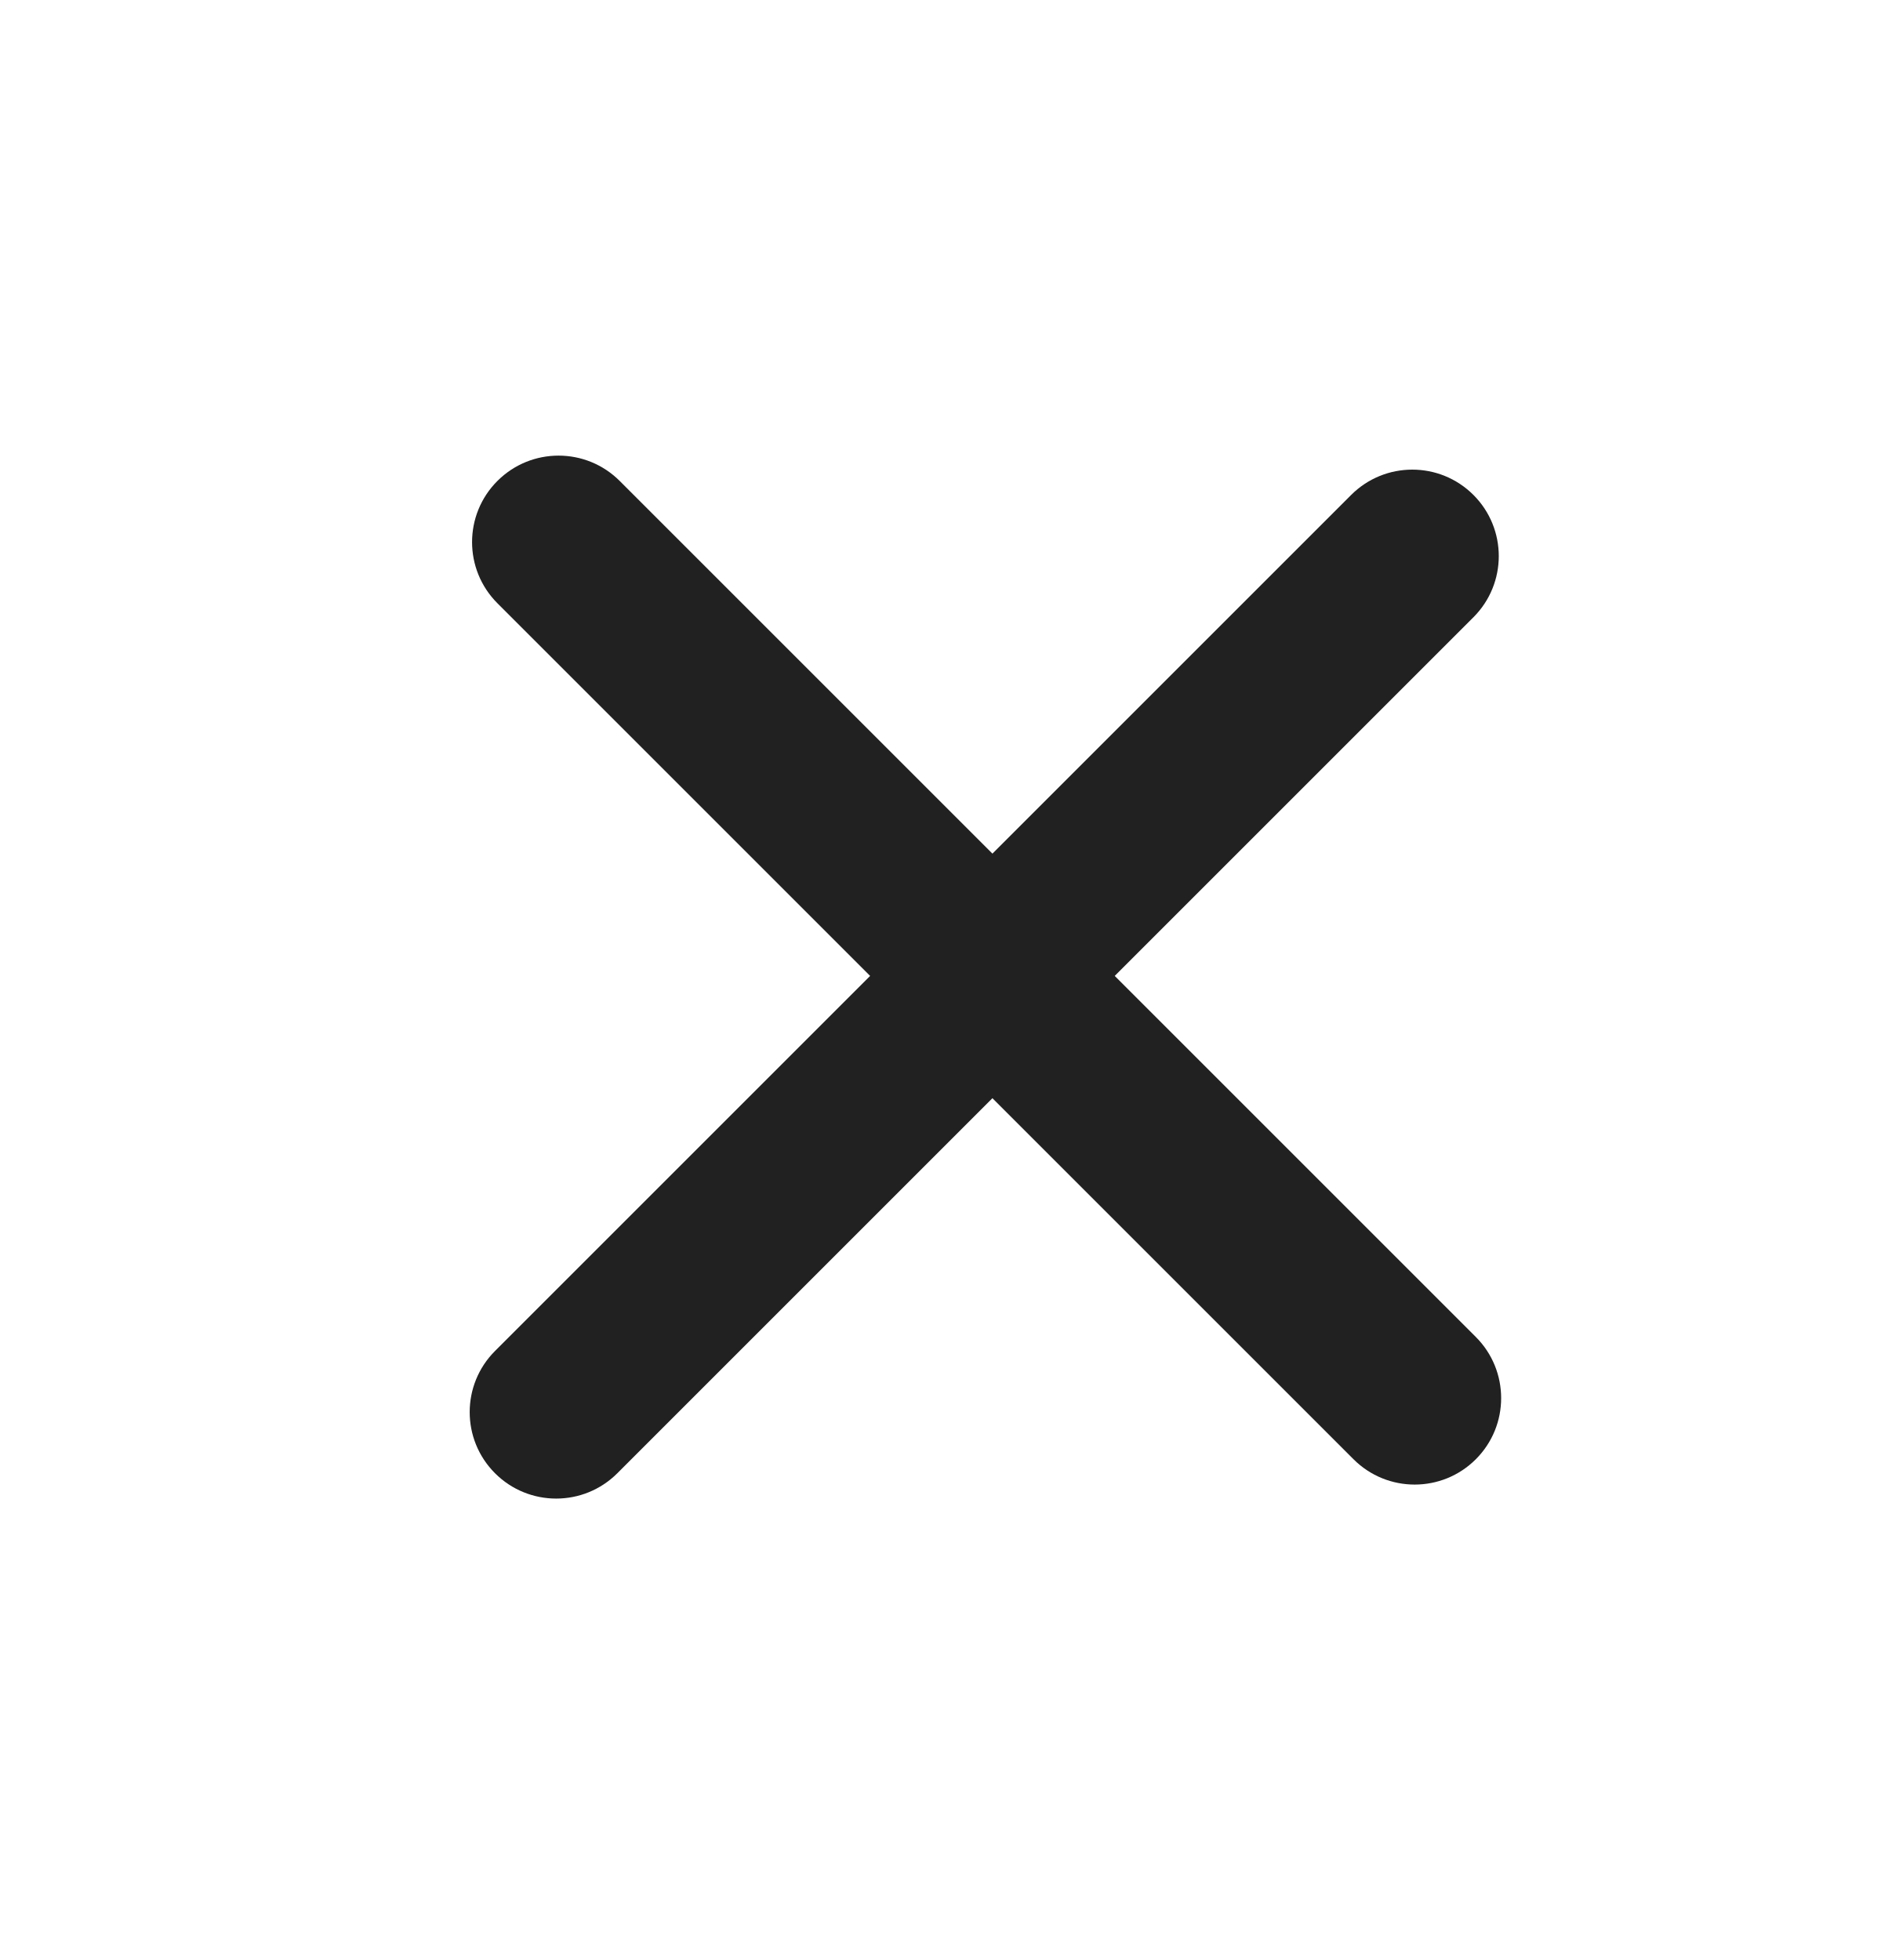
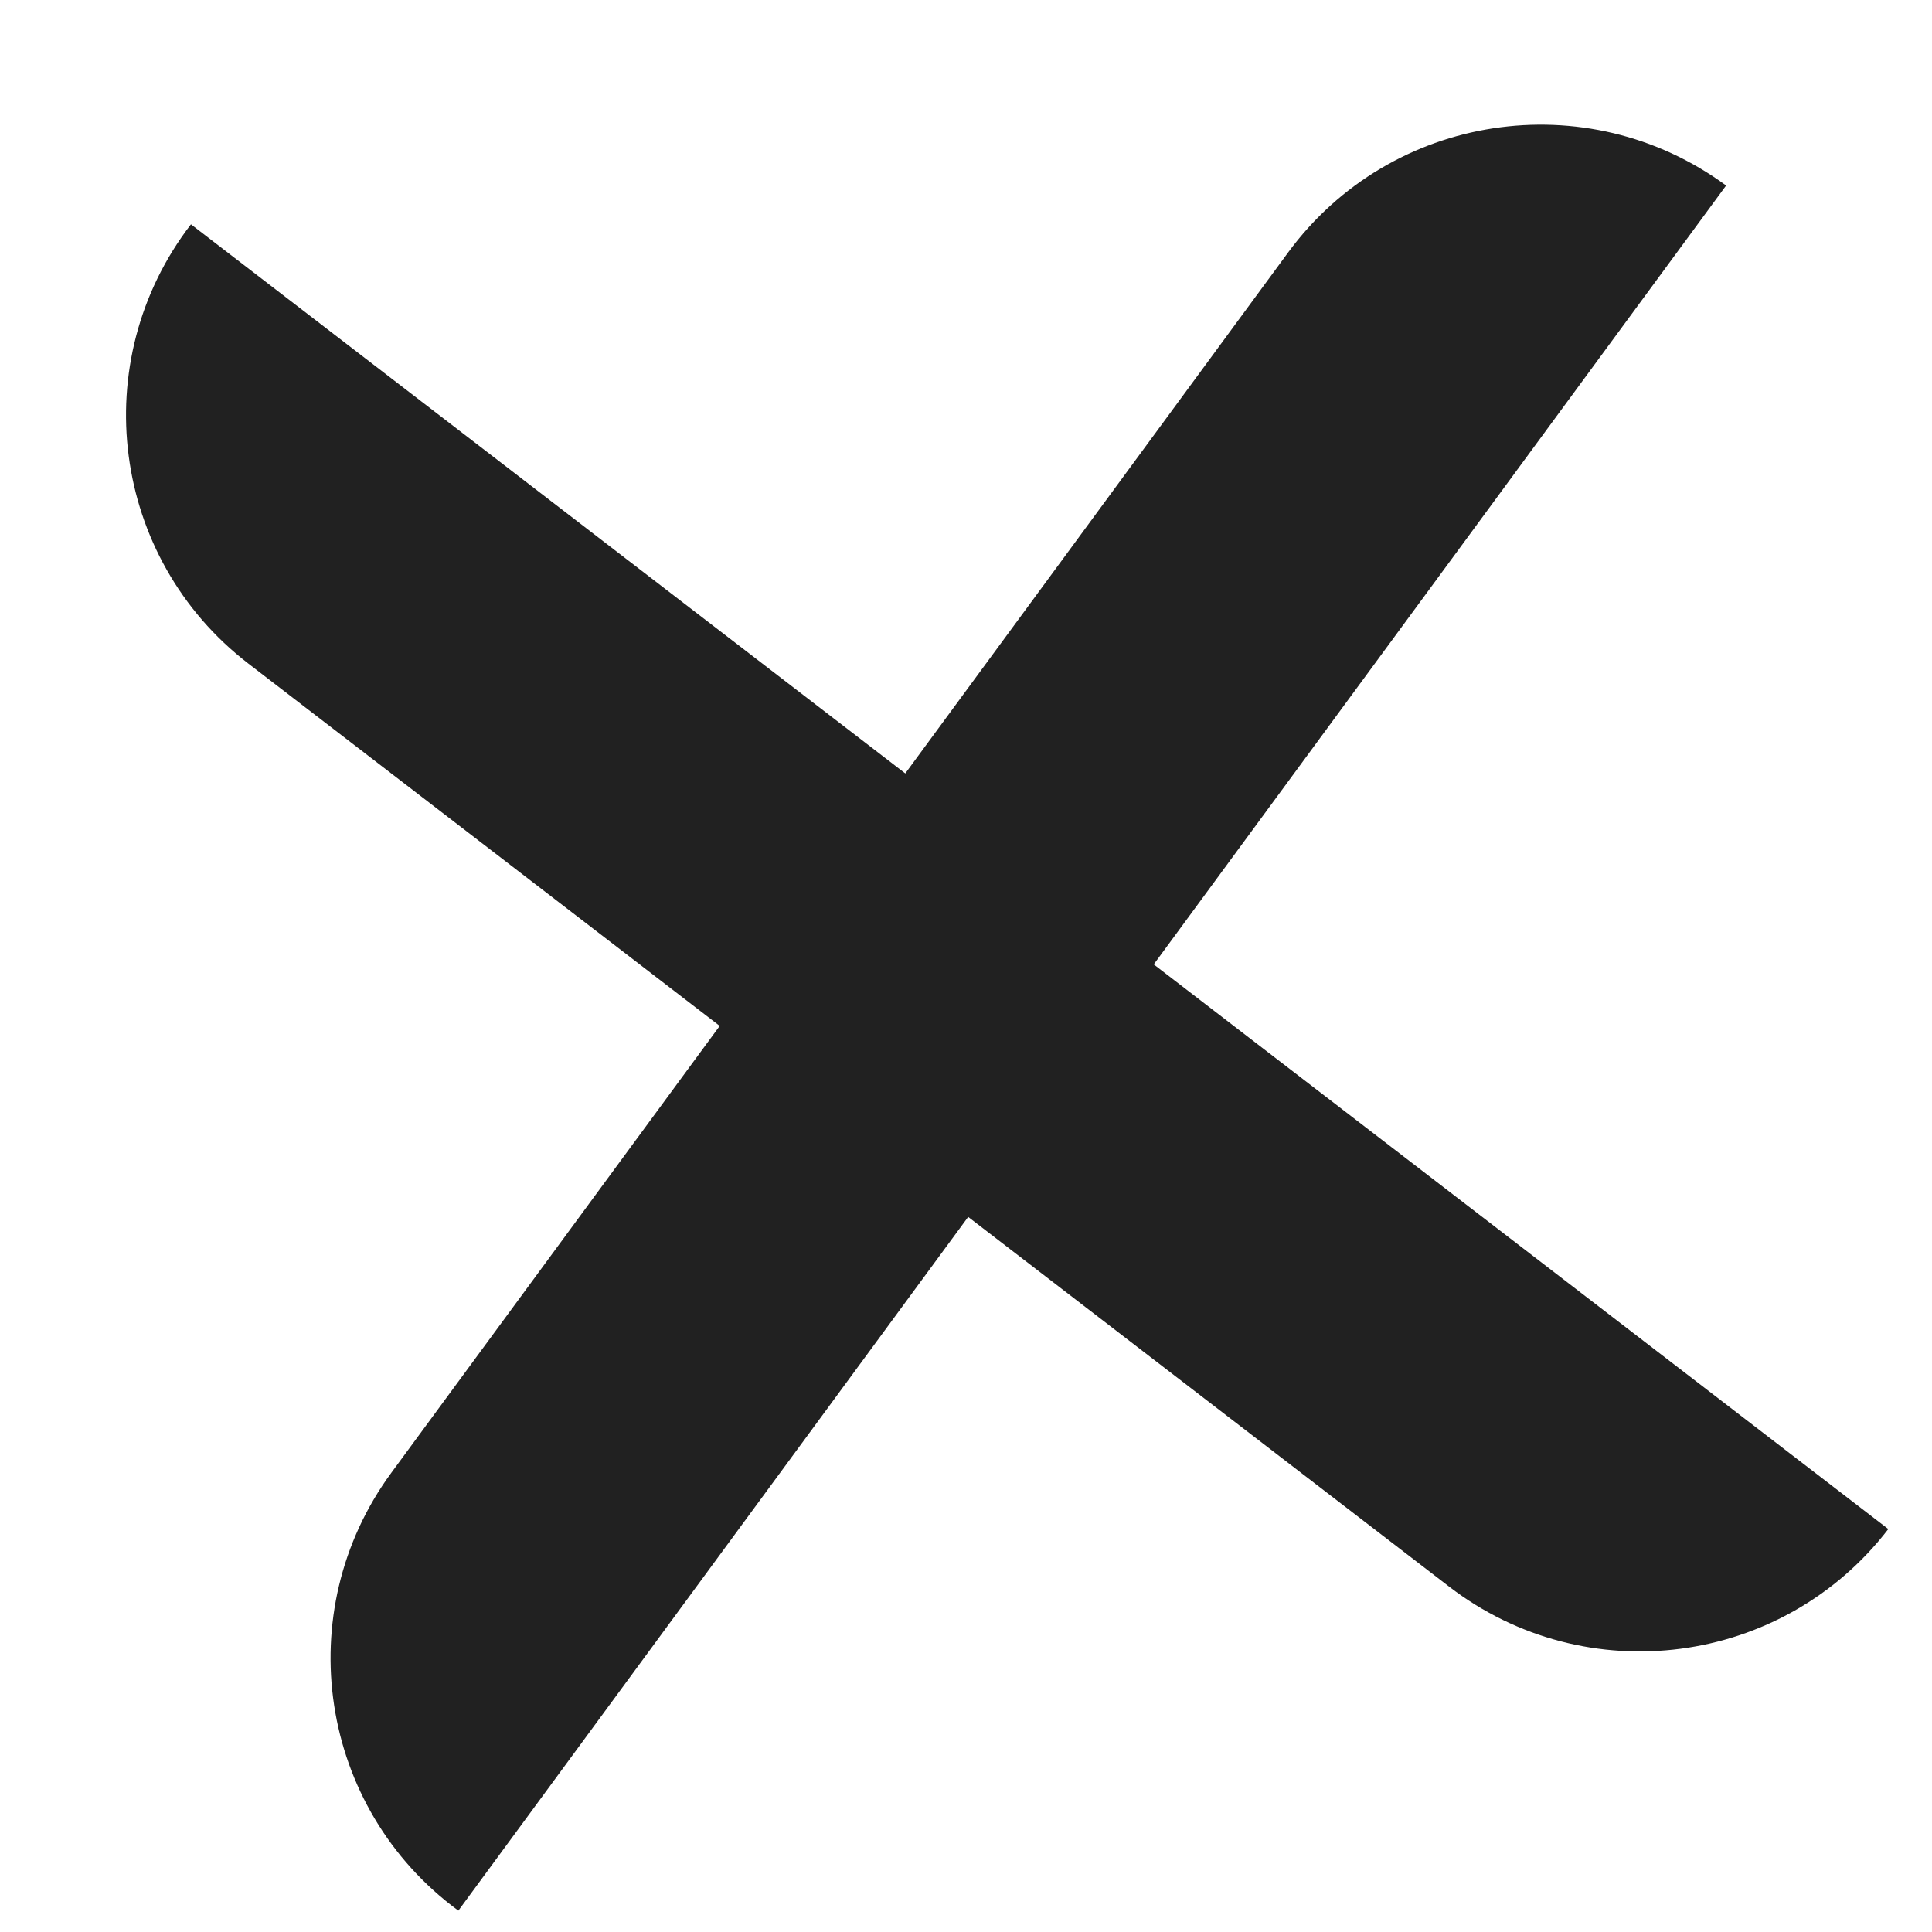
- <svg xmlns="http://www.w3.org/2000/svg" width="66" height="68" viewBox="0 0 66 68" fill="none">
-   <rect x="53.234" y="19.293" width="48" height="6" rx="3" transform="rotate(135 53.2343 19.2932)" fill="#212121" />
-   <rect x="49.075" y="52.749" width="48" height="6" rx="3" transform="rotate(-135 49.0746 52.7488)" fill="#212121" />
+ <svg xmlns="http://www.w3.org/2000/svg" width="37" height="37" viewBox="0 0 37 37" fill="none">
+   <path d="M3.657 4.296L36.163 29.283V29.283C34.143 31.91 30.376 32.403 27.749 30.383L4.757 12.709C2.13 10.69 1.637 6.923 3.657 4.296V4.296Z" fill="#212121" />
+   <path d="M8.778 36.591C6.107 34.629 5.534 30.873 7.496 28.203L24.669 4.835C26.632 2.165 30.387 1.591 33.057 3.553V3.553L8.778 36.591V36.591Z" fill="#212121" />
</svg>
